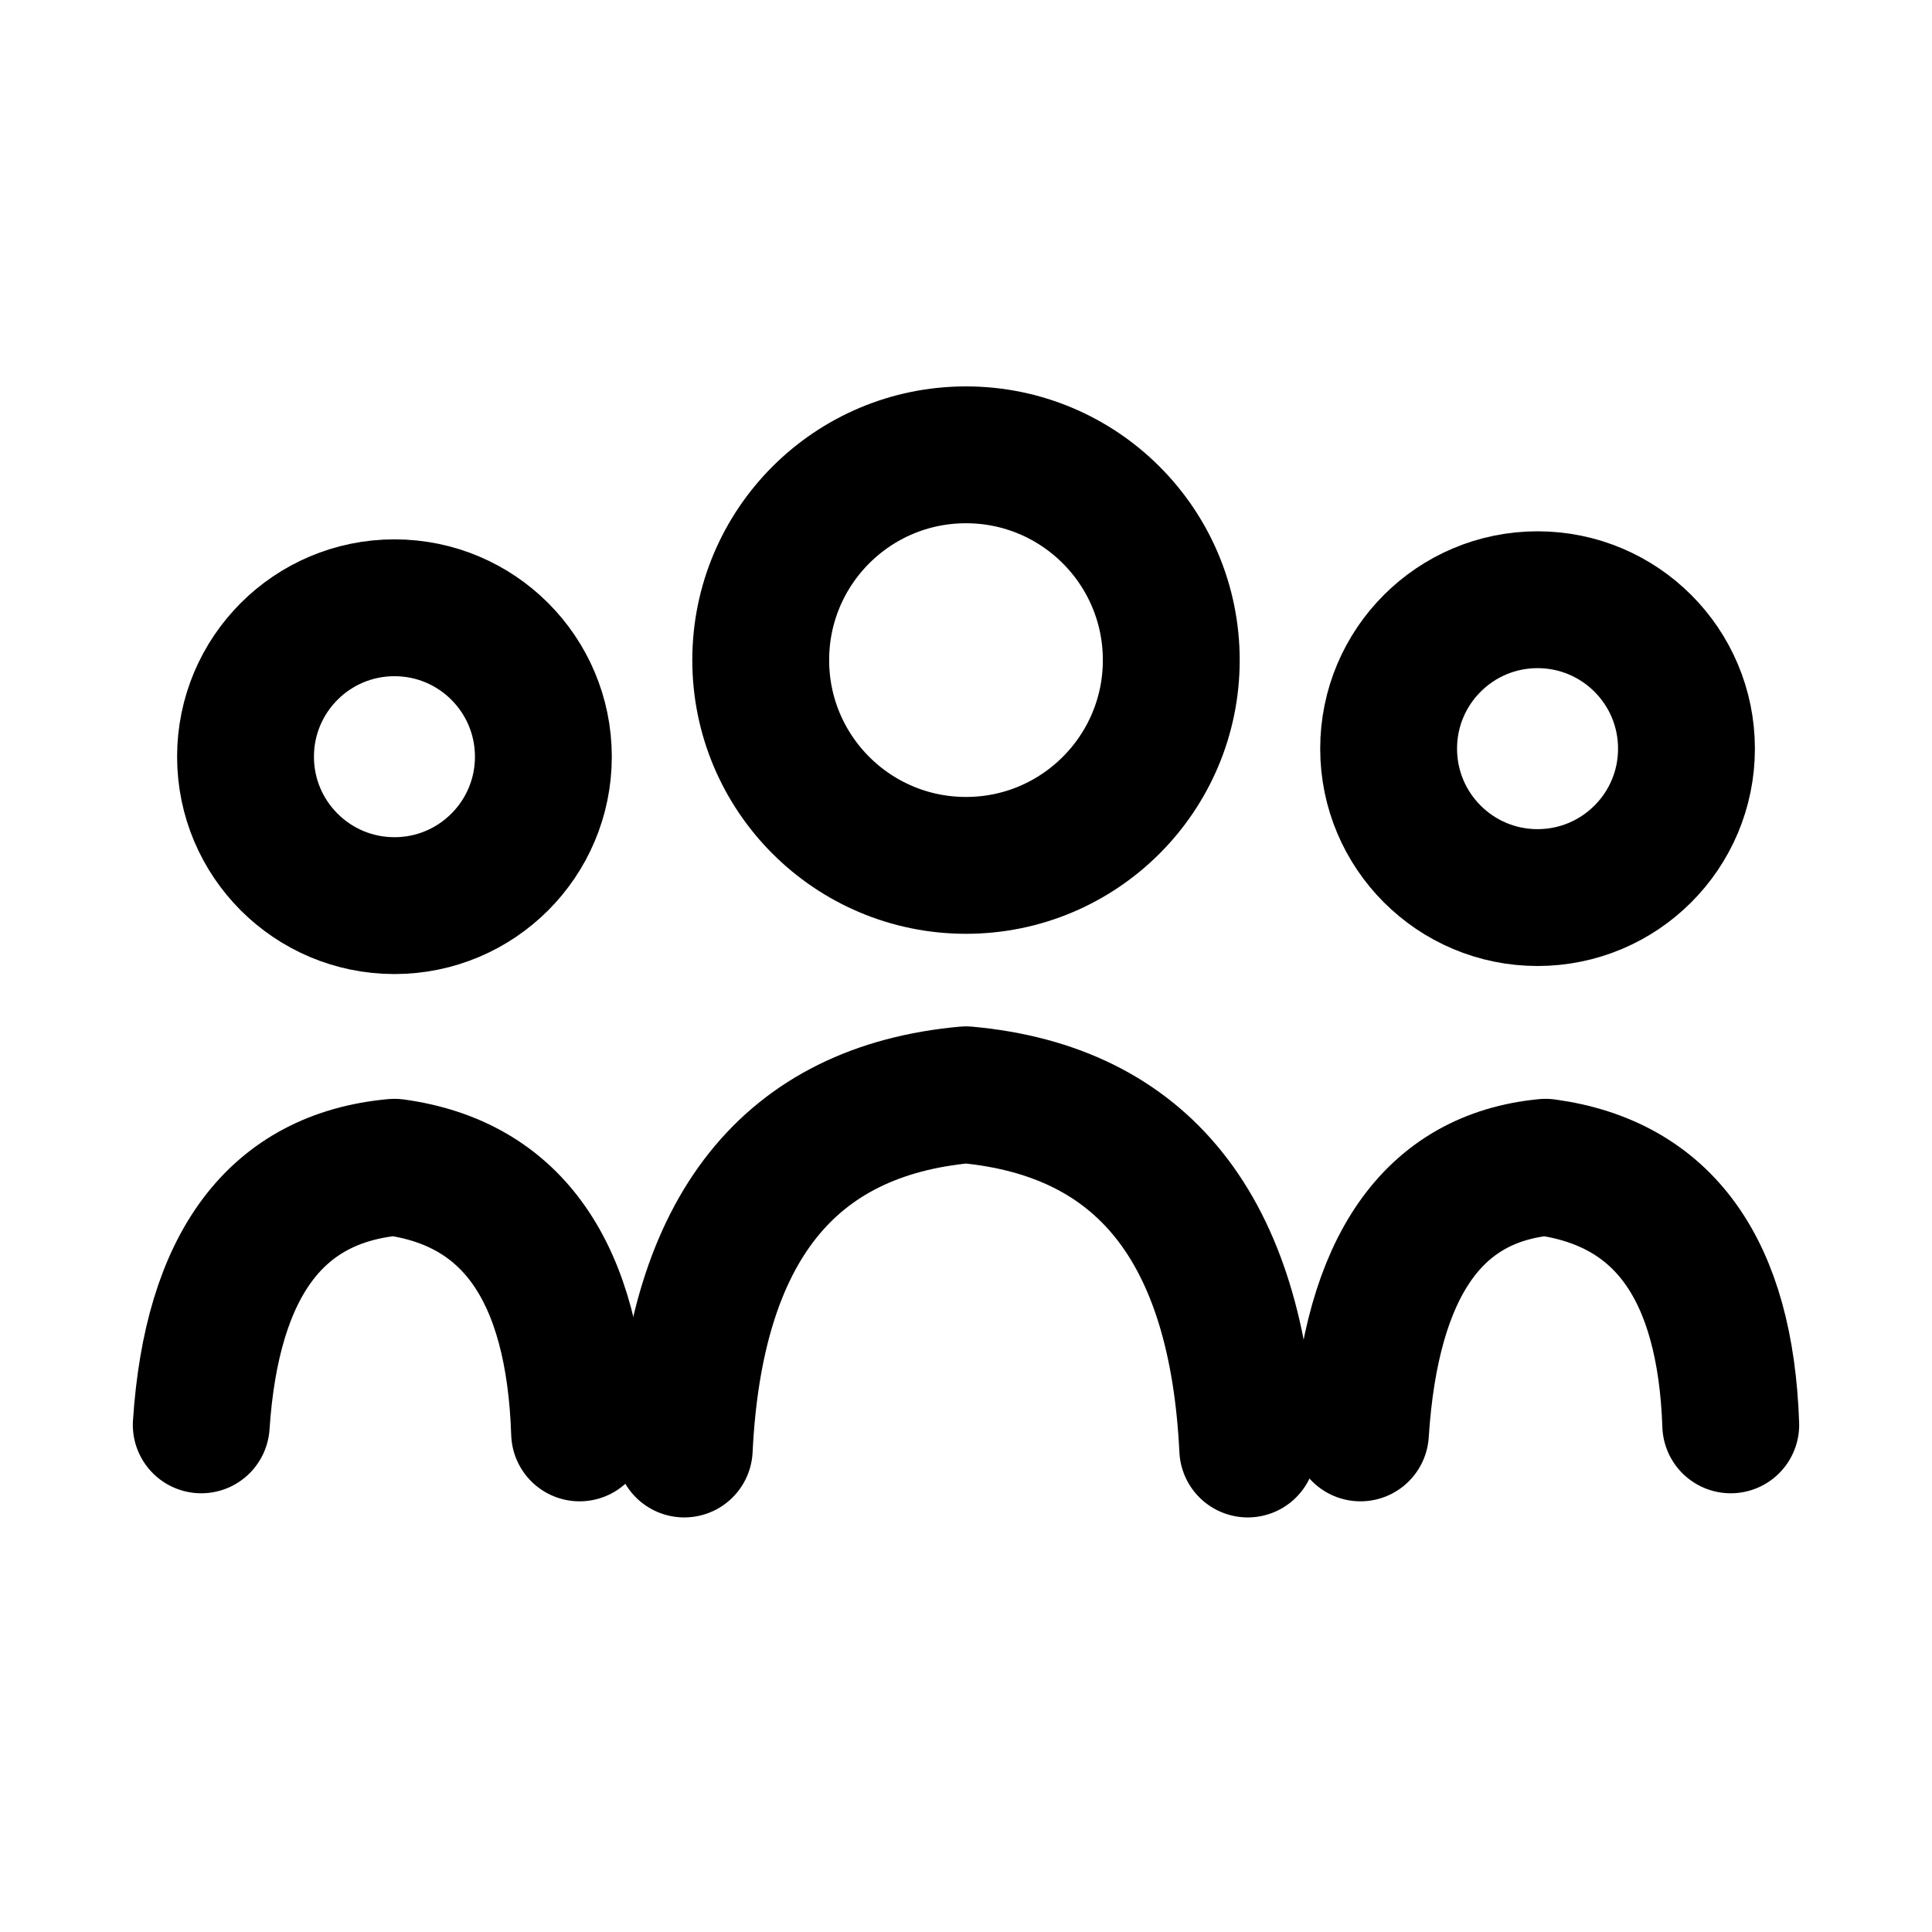
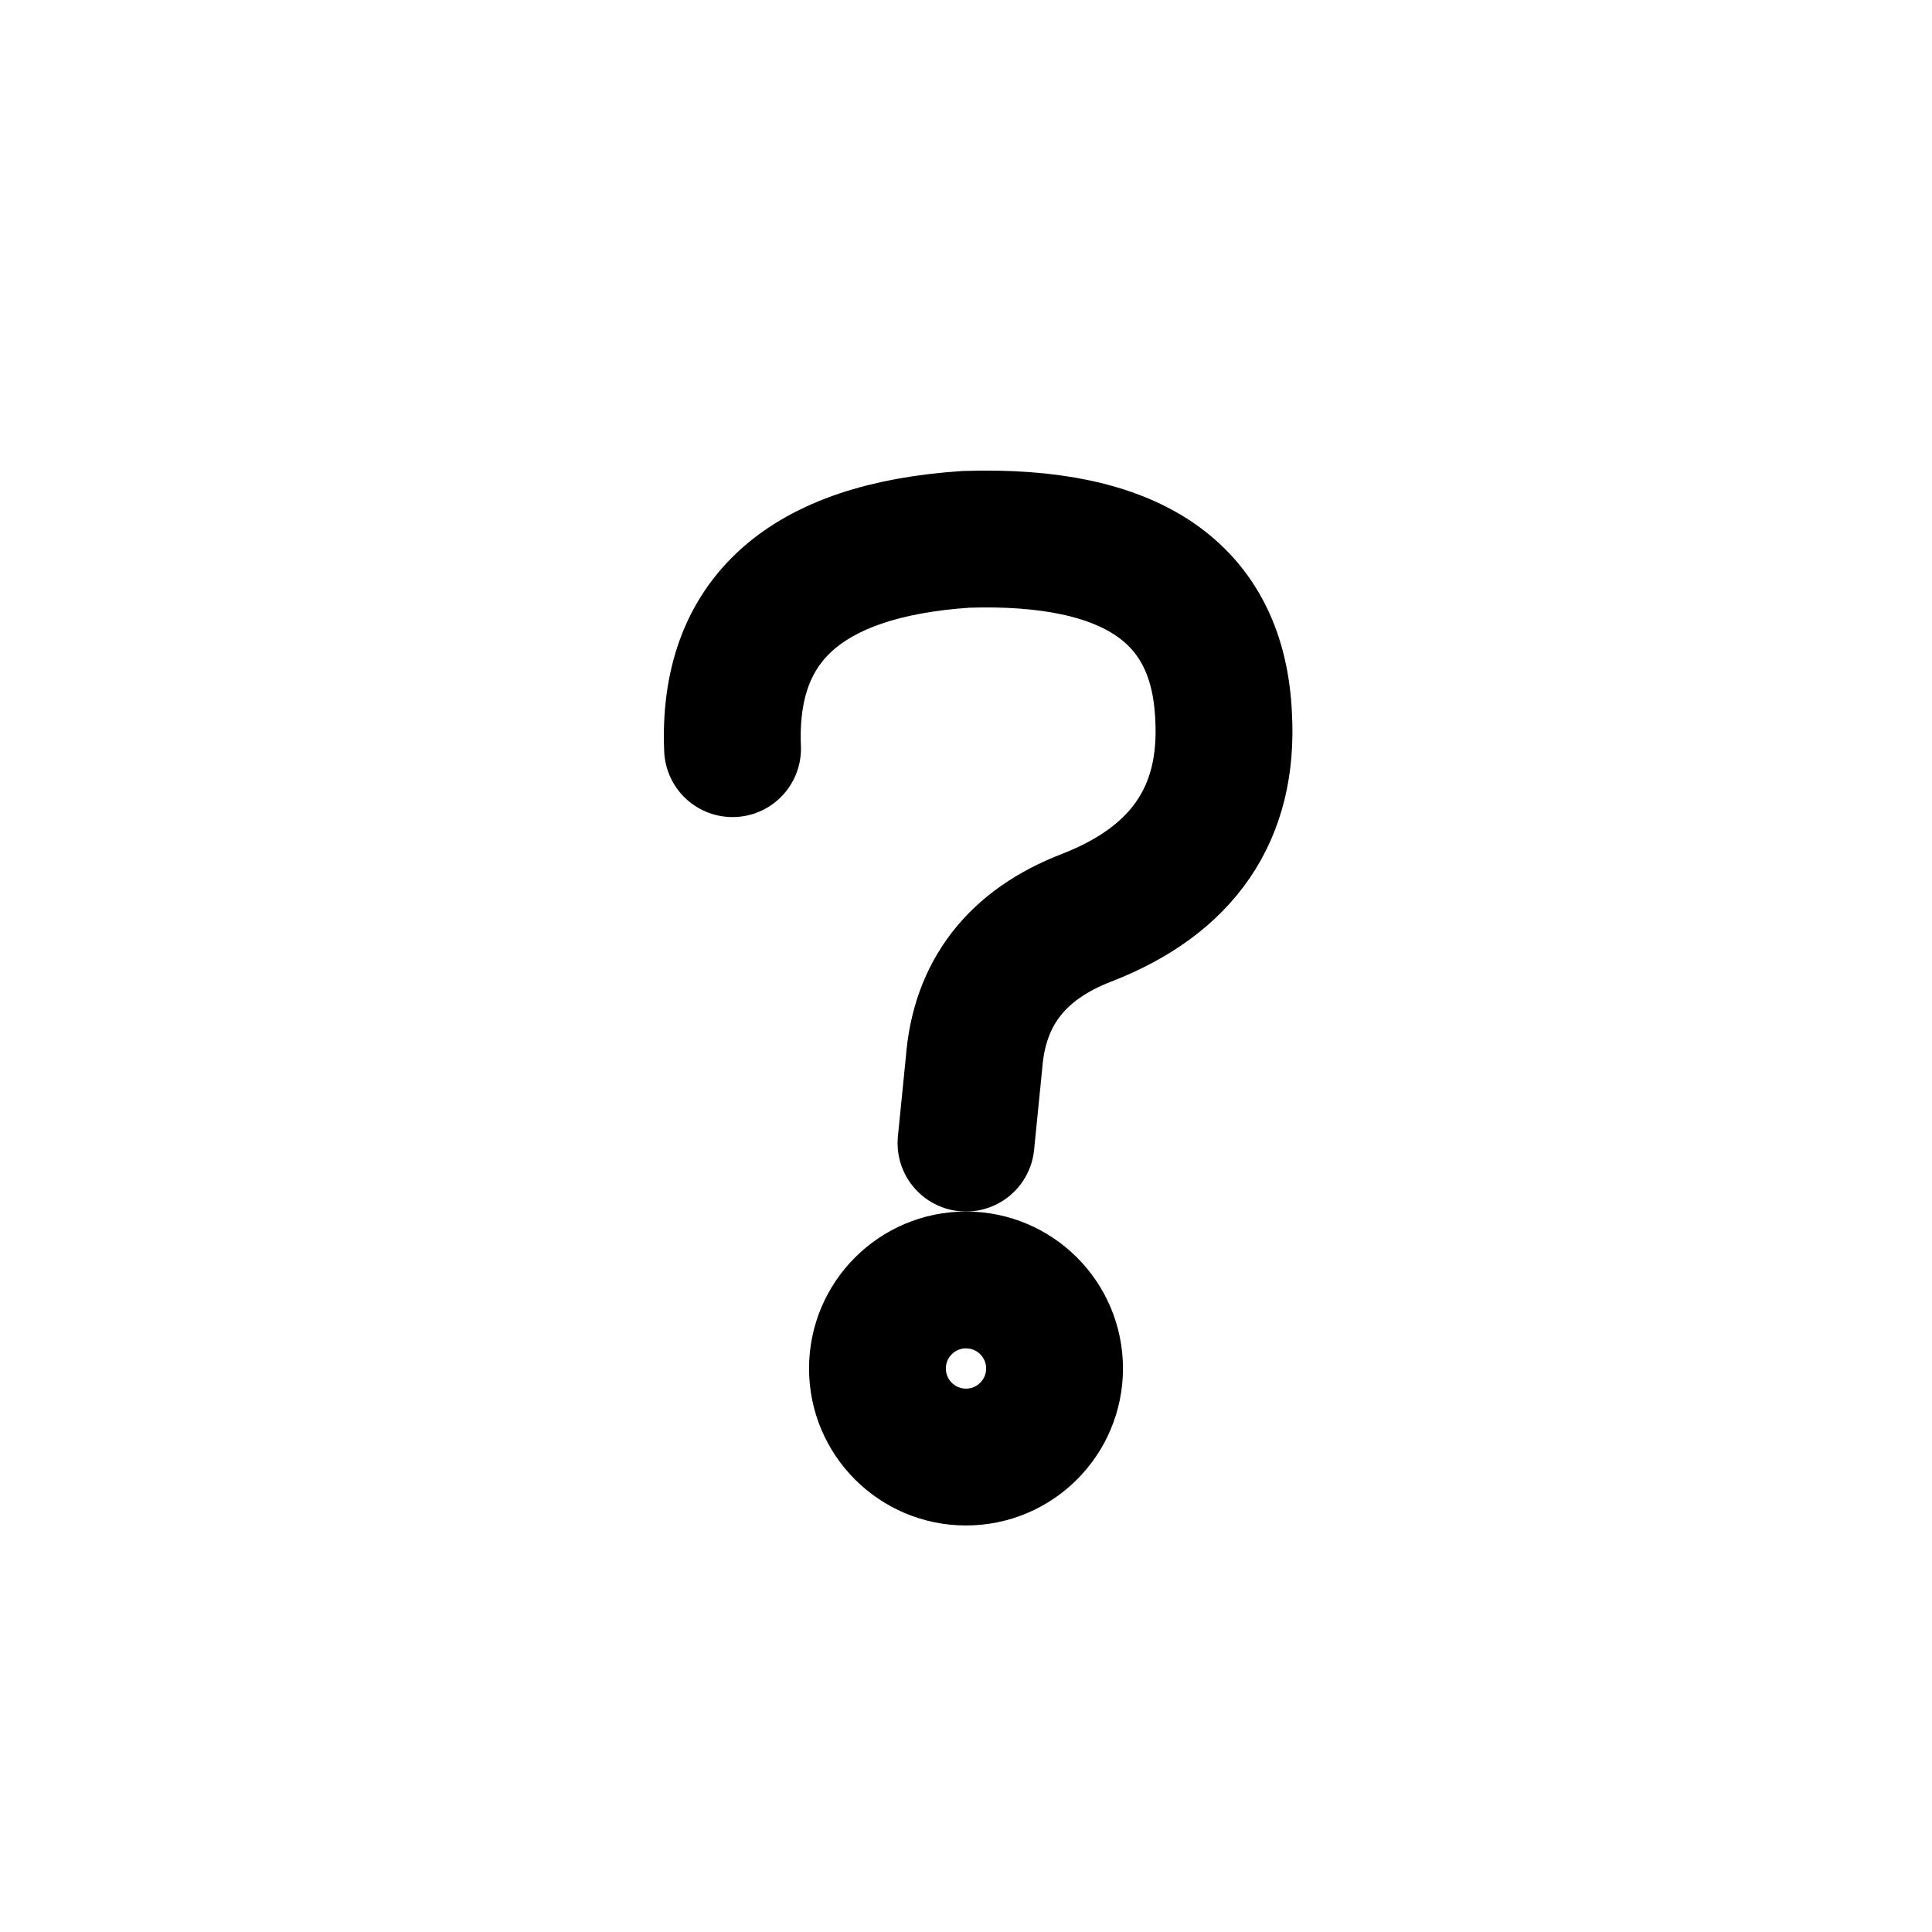
<svg xmlns="http://www.w3.org/2000/svg" viewBox="0 0 24 24" fill="none" stroke="currentColor" stroke-width="1.7" stroke-linecap="round" stroke-linejoin="round">
-   <circle cx="12" cy="8.2" r="2.55" />
-   <path d="M8.5 18 Q8.7 13.9 12 13.6 Q15.3 13.9 15.5 18" />
-   <circle cx="4.9" cy="9.4" r="1.85" />
-   <path d="M2.5 17.7 Q2.7 14.7 4.9 14.5 Q7.1 14.8 7.2 17.8" />
-   <circle cx="19.1" cy="9.3" r="1.85" />
-   <path d="M16.9 17.8 Q17.1 14.7 19.2 14.5 Q21.4 14.8 21.5 17.7" />
+   <path d="M9.1 9.3 Q9 6.9 12 6.7 Q15.1 6.6 15.2 8.9 Q15.3 10.7 13.5 11.4 Q12.2 11.9 12.1 13.2 L12 14.2" />
+   <circle cx="12" cy="17" r="1.1" />
</svg>
